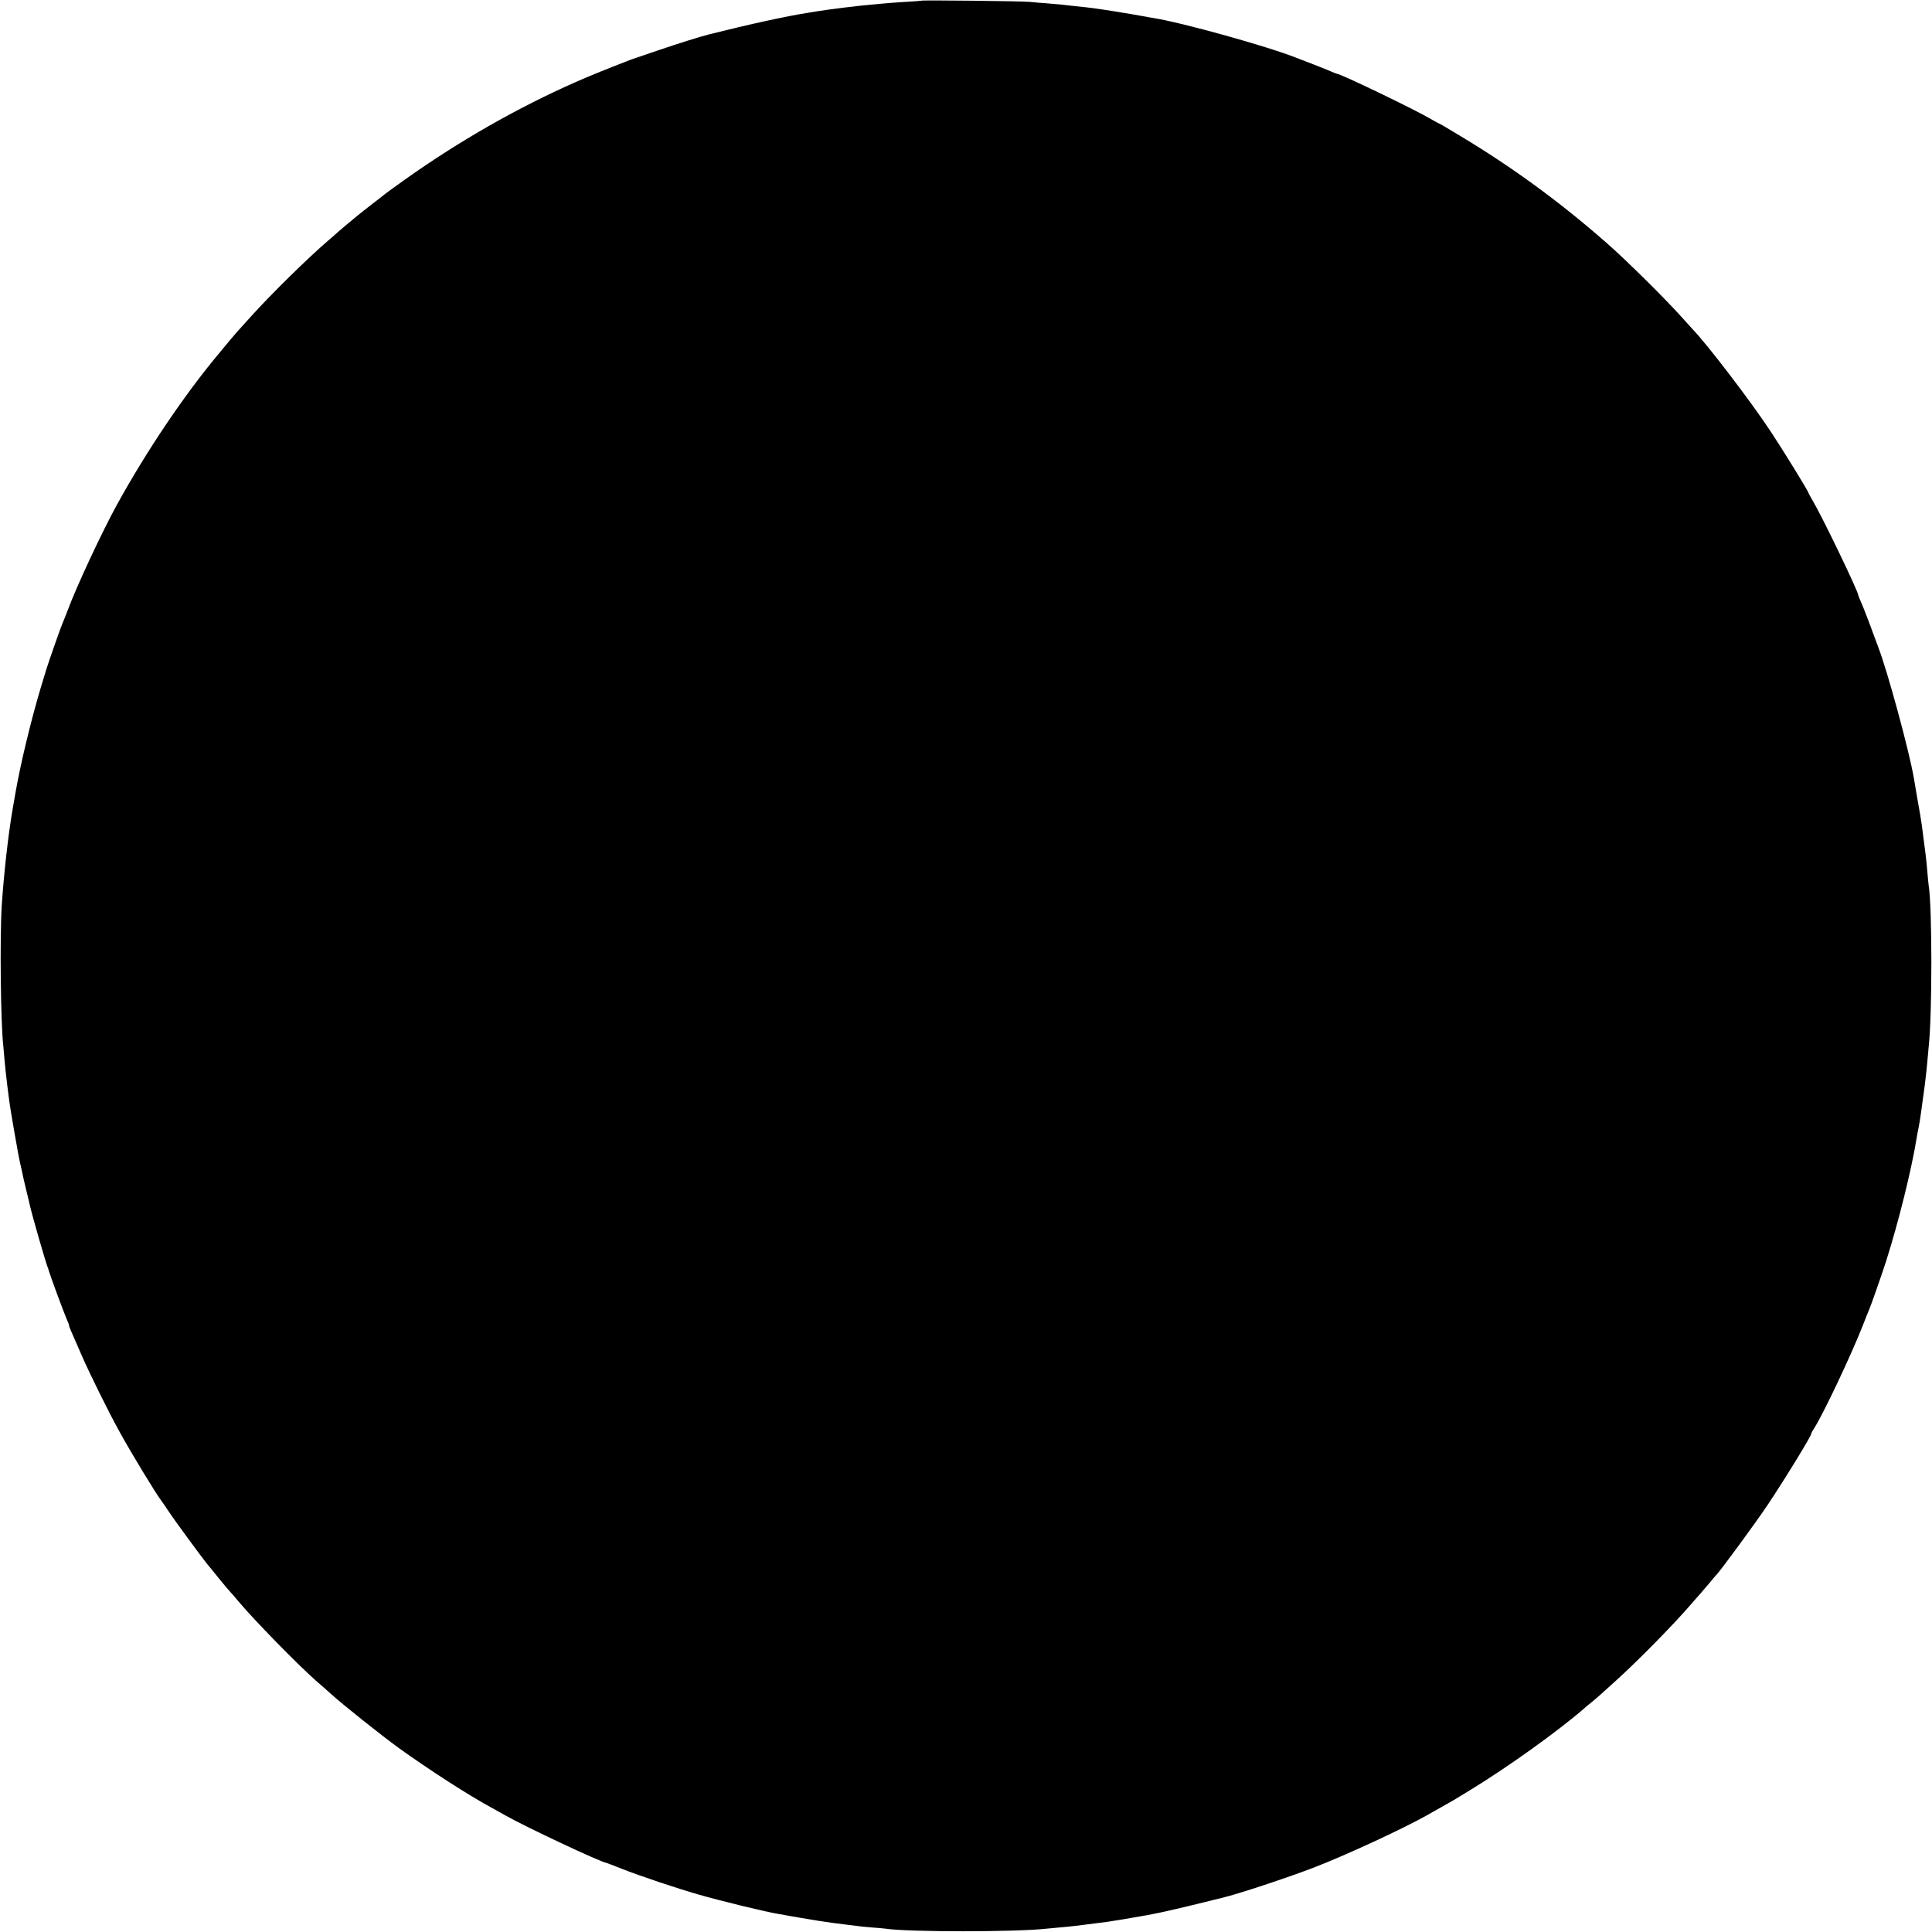
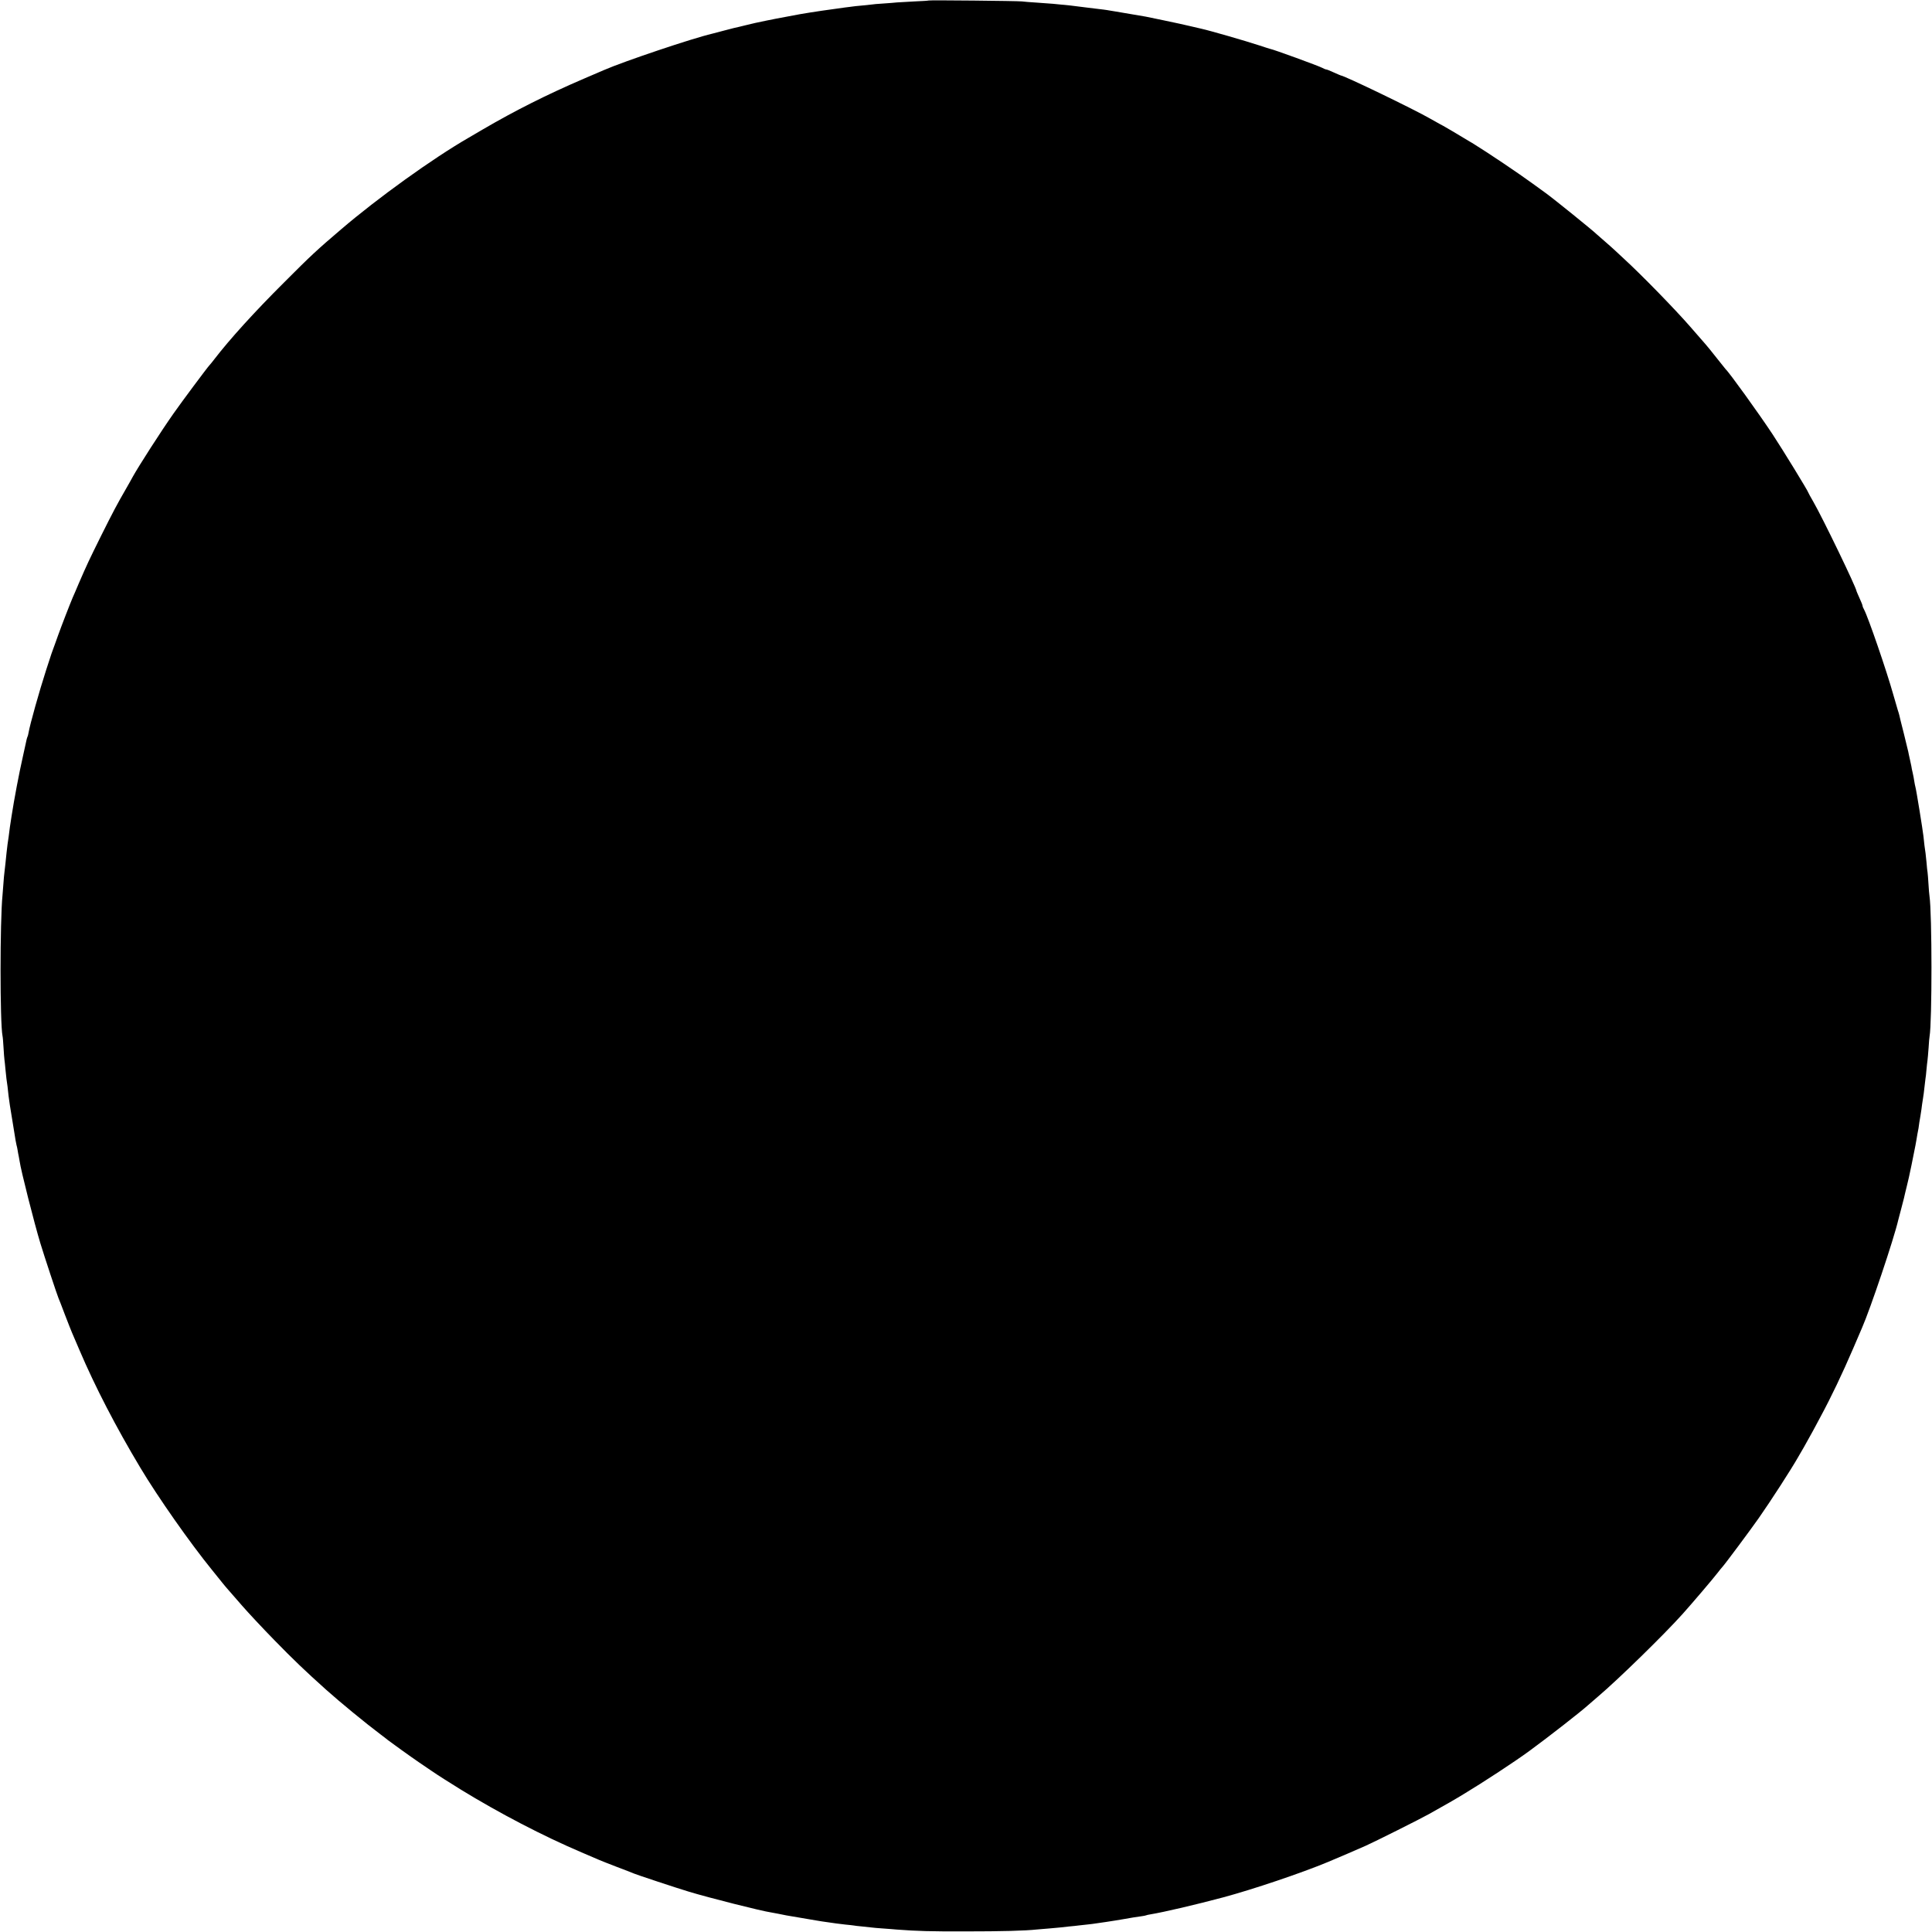
- <svg xmlns="http://www.w3.org/2000/svg" version="1.0" width="1440pt" height="1440pt" viewBox="0 0 1440 1440" preserveAspectRatio="xMidYMid meet">
-   <g transform="translate(0,1440) scale(0.1,-0.1)" fill="#000000" stroke="none">
-     <path d="M6868 14395 c-1 -1 -56 -6 -120 -9 -64 -4 -132 -9 -150 -11 -18 -2 -67 -6 -108 -10 -79 -6 -307 -34 -405 -50 -16 -3 -41 -7 -55 -9 -167 -26 -446 -87 -740 -161 -73 -18 -237 -70 -390 -122 -222 -76 -201 -68 -225 -78 -202 -79 -271 -107 -385 -157 -433 -191 -867 -439 -1267 -723 -76 -54 -142 -102 -148 -107 -5 -5 -48 -38 -95 -74 -47 -36 -103 -81 -125 -99 -80 -66 -124 -103 -138 -116 -8 -8 -41 -36 -73 -64 -145 -124 -425 -399 -569 -559 -44 -49 -91 -101 -104 -115 -12 -14 -39 -46 -60 -70 -20 -25 -59 -72 -87 -105 -254 -305 -531 -716 -753 -1119 -108 -196 -302 -611 -365 -782 -15 -38 -30 -79 -36 -90 -13 -28 -108 -299 -125 -355 -2 -8 -21 -69 -41 -135 -72 -240 -151 -568 -188 -780 -9 -49 -18 -101 -20 -115 -34 -192 -68 -499 -83 -730 -15 -242 -8 -883 12 -1050 2 -19 6 -66 9 -103 7 -85 33 -301 47 -382 9 -58 43 -250 54 -310 3 -16 10 -50 15 -75 10 -43 16 -68 26 -118 3 -13 14 -60 25 -105 11 -45 22 -89 23 -97 20 -85 118 -425 133 -460 3 -8 7 -19 8 -25 7 -27 110 -306 130 -352 13 -29 22 -53 20 -53 -2 0 7 -24 20 -53 12 -28 47 -106 75 -172 62 -141 197 -415 283 -570 85 -155 268 -456 309 -510 5 -5 29 -41 55 -80 42 -64 248 -344 286 -391 9 -10 49 -59 89 -109 40 -49 78 -94 84 -100 6 -5 35 -39 65 -75 116 -138 436 -465 574 -587 39 -33 88 -77 110 -97 83 -76 385 -316 505 -403 228 -164 527 -357 700 -450 30 -17 73 -41 95 -53 149 -85 713 -350 755 -355 3 0 54 -20 115 -44 128 -51 412 -146 569 -191 166 -48 515 -133 601 -146 17 -3 39 -6 50 -9 11 -2 63 -11 115 -20 52 -8 106 -18 120 -20 53 -9 177 -26 225 -31 28 -3 61 -7 75 -9 14 -3 61 -7 105 -11 44 -3 91 -7 104 -9 163 -26 978 -26 1203 0 18 2 67 6 108 10 64 5 155 16 345 41 22 3 78 12 125 20 47 8 99 17 115 20 85 13 210 40 395 85 113 28 212 52 220 54 115 27 475 146 682 225 236 91 658 286 838 387 19 11 69 39 110 62 41 23 82 46 90 51 8 5 65 40 125 76 279 170 651 436 852 610 11 11 38 33 60 50 21 18 50 42 64 55 14 13 66 60 115 104 158 142 435 424 559 569 28 32 57 66 66 75 8 9 37 43 65 76 27 33 52 62 55 65 22 18 303 401 385 525 137 205 335 530 324 530 -2 0 9 20 25 45 70 112 271 537 357 755 21 55 43 109 48 120 14 31 94 260 128 365 92 290 189 679 228 920 3 19 9 53 14 75 5 22 14 78 20 125 6 47 13 96 15 110 10 67 25 192 30 255 3 39 8 88 10 110 27 242 27 1040 0 1207 -2 13 -6 59 -10 103 -5 69 -16 160 -41 345 -3 25 -17 108 -31 185 -13 77 -26 154 -29 170 -36 206 -197 797 -264 970 -4 11 -16 45 -28 75 -43 119 -85 227 -103 267 -11 24 -19 45 -19 48 0 27 -268 584 -339 703 -17 29 -31 55 -31 57 0 11 -192 323 -283 460 -150 227 -472 648 -581 761 -6 6 -45 49 -86 95 -119 133 -413 424 -555 548 -351 308 -705 566 -1093 799 -83 51 -154 92 -157 92 -2 0 -28 14 -57 31 -119 71 -676 339 -703 339 -3 0 -24 8 -48 19 -23 10 -80 33 -127 51 -47 18 -105 40 -130 50 -217 86 -854 263 -1065 296 -16 3 -39 6 -50 9 -11 2 -63 11 -115 20 -52 8 -106 18 -120 20 -33 6 -178 27 -210 30 -14 1 -52 5 -85 9 -98 12 -126 14 -210 21 -44 3 -102 8 -130 11 -57 6 -801 14 -807 9z" />
+ <svg xmlns="http://www.w3.org/2000/svg" version="1.0" width="1920pt" height="1920pt" viewBox="0 0 1920 1920" preserveAspectRatio="xMidYMid meet">
+   <g transform="translate(0,1920) scale(0.1,-0.1)" fill="#000000" stroke="none">
+     <path d="M9228 19195 c-1 -2 -64 -6 -138 -9 -74 -4 -153 -8 -175 -10 -22 -3 -84 -7 -138 -11 -54 -3 -106 -8 -115 -10 -9 -1 -53 -6 -96 -10 -43 -4 -86 -8 -95 -10 -9 -1 -41 -6 -71 -9 -125 -16 -342 -48 -450 -67 -164 -30 -158 -29 -235 -44 -38 -8 -81 -16 -95 -19 -59 -11 -178 -38 -215 -48 -22 -5 -48 -12 -57 -14 -42 -9 -58 -13 -153 -38 -55 -15 -108 -29 -118 -31 -194 -45 -877 -275 -1072 -360 -16 -7 -109 -47 -205 -88 -363 -156 -680 -315 -1005 -505 -60 -35 -123 -72 -140 -82 -355 -205 -899 -596 -1265 -909 -238 -203 -300 -260 -570 -531 -292 -291 -536 -560 -690 -760 -19 -25 -40 -51 -47 -58 -23 -24 -280 -369 -359 -482 -126 -179 -347 -524 -404 -627 -8 -16 -35 -63 -60 -107 -101 -175 -136 -242 -253 -476 -122 -246 -141 -286 -225 -480 -24 -58 -51 -119 -59 -137 -28 -66 -112 -282 -148 -383 -20 -58 -41 -114 -45 -125 -9 -23 -16 -41 -72 -215 -70 -217 -160 -539 -174 -620 -3 -19 -8 -38 -11 -42 -2 -5 -6 -16 -8 -25 -2 -10 -19 -88 -38 -173 -38 -167 -86 -422 -112 -590 -16 -102 -19 -123 -29 -205 -3 -22 -8 -56 -11 -75 -2 -19 -7 -57 -10 -85 -7 -73 -16 -155 -21 -195 -3 -19 -7 -69 -10 -111 -3 -43 -7 -94 -9 -115 -26 -258 -26 -1269 0 -1399 3 -11 7 -63 10 -115 3 -52 7 -106 9 -120 2 -14 7 -57 10 -95 4 -39 8 -81 10 -95 5 -25 17 -125 21 -170 5 -46 16 -114 41 -265 14 -82 27 -163 29 -179 3 -15 7 -35 9 -45 3 -9 8 -32 11 -51 3 -19 8 -48 12 -65 3 -16 7 -37 8 -45 12 -89 146 -617 206 -815 37 -123 170 -524 180 -545 4 -8 33 -82 64 -165 32 -82 63 -163 71 -180 7 -16 41 -95 75 -175 154 -361 362 -763 603 -1165 174 -292 498 -753 713 -1017 37 -46 84 -104 103 -128 19 -24 40 -48 45 -54 6 -6 39 -45 75 -86 36 -41 70 -80 75 -86 56 -65 215 -235 320 -342 193 -198 306 -306 519 -497 133 -119 387 -328 536 -440 36 -27 70 -53 75 -58 27 -21 221 -161 309 -221 54 -37 111 -76 125 -85 47 -33 195 -127 291 -186 385 -236 817 -461 1200 -624 80 -34 159 -68 175 -75 17 -8 98 -39 180 -71 83 -31 157 -60 165 -64 21 -10 422 -143 545 -180 197 -60 724 -193 815 -206 8 -1 40 -7 70 -13 30 -6 69 -14 85 -17 80 -14 273 -46 300 -51 17 -2 41 -6 55 -9 14 -2 45 -7 70 -10 25 -3 56 -8 70 -10 14 -2 54 -7 90 -11 36 -3 73 -8 82 -9 9 -2 48 -7 85 -10 37 -4 79 -8 93 -10 14 -2 66 -7 115 -10 50 -4 113 -8 140 -11 201 -15 328 -19 680 -18 357 0 591 6 710 19 22 2 76 7 120 10 44 4 94 8 110 10 17 2 57 7 90 10 33 3 76 7 95 10 19 2 60 7 91 10 31 3 66 8 78 10 12 2 59 9 104 15 45 7 118 18 162 26 44 7 94 16 110 19 17 3 50 8 75 11 25 3 48 8 51 10 3 2 21 6 40 9 139 23 454 97 724 169 295 79 781 243 1040 351 96 40 290 123 375 161 92 41 540 265 631 316 198 111 242 136 349 201 191 115 505 321 647 425 198 145 518 395 588 459 11 10 54 47 95 82 203 172 658 617 841 821 95 106 303 350 349 410 19 25 40 51 47 58 23 24 280 369 359 482 118 168 321 482 394 610 5 8 31 53 58 100 27 47 67 119 89 160 22 41 56 104 75 140 110 204 215 425 325 680 41 96 81 189 88 205 81 184 316 881 360 1072 2 10 16 63 31 118 25 95 29 111 38 153 2 9 9 35 14 57 10 36 35 150 48 215 3 14 14 68 24 120 11 52 22 111 25 130 3 19 8 46 10 60 10 49 13 66 19 115 4 28 9 57 11 65 2 8 6 38 10 65 3 28 10 75 15 105 5 30 12 82 15 115 4 33 8 71 10 84 3 14 7 54 10 90 3 36 8 77 10 91 2 14 7 70 11 125 3 55 8 108 10 117 25 139 25 1218 -1 1393 -3 17 -7 71 -10 120 -3 50 -7 101 -9 115 -3 14 -7 57 -10 95 -4 39 -8 81 -10 95 -5 25 -17 125 -21 170 -7 63 -71 460 -80 490 -3 8 -7 33 -11 55 -3 22 -10 60 -16 85 -6 25 -12 54 -13 65 -2 11 -9 43 -15 70 -6 28 -14 61 -16 75 -3 14 -23 97 -45 185 -23 88 -42 168 -44 178 -2 10 -9 32 -15 50 -5 18 -26 88 -45 155 -68 242 -250 770 -290 844 -8 14 -15 31 -15 37 0 6 -13 40 -30 76 -16 36 -30 68 -30 70 0 31 -338 731 -429 888 -28 49 -51 90 -51 93 0 11 -254 426 -353 576 -138 209 -435 621 -467 648 -3 3 -39 48 -80 100 -71 90 -103 129 -125 154 -5 6 -39 45 -75 86 -36 41 -69 80 -75 86 -150 172 -481 512 -659 675 -32 30 -70 65 -85 79 -14 14 -60 54 -101 90 -41 36 -77 67 -80 70 -37 37 -429 354 -511 413 -13 9 -70 51 -127 92 -142 104 -443 306 -587 395 -123 75 -335 200 -341 200 -1 0 -42 23 -91 51 -157 91 -857 429 -888 429 -2 0 -34 14 -70 30 -36 17 -70 30 -76 30 -6 0 -23 7 -37 15 -37 20 -489 185 -522 190 -3 0 -48 15 -100 32 -150 49 -493 148 -583 168 -12 2 -62 14 -112 26 -49 11 -97 22 -106 24 -9 2 -81 17 -160 34 -79 17 -157 33 -174 36 -144 25 -275 47 -300 51 -16 2 -41 7 -55 9 -14 3 -43 7 -65 10 -22 2 -56 7 -75 9 -19 3 -60 8 -90 11 -30 4 -66 8 -80 10 -14 2 -50 6 -80 10 -155 16 -197 20 -350 30 -52 3 -113 8 -135 11 -45 5 -921 14 -927 9z" />
  </g>
</svg>
